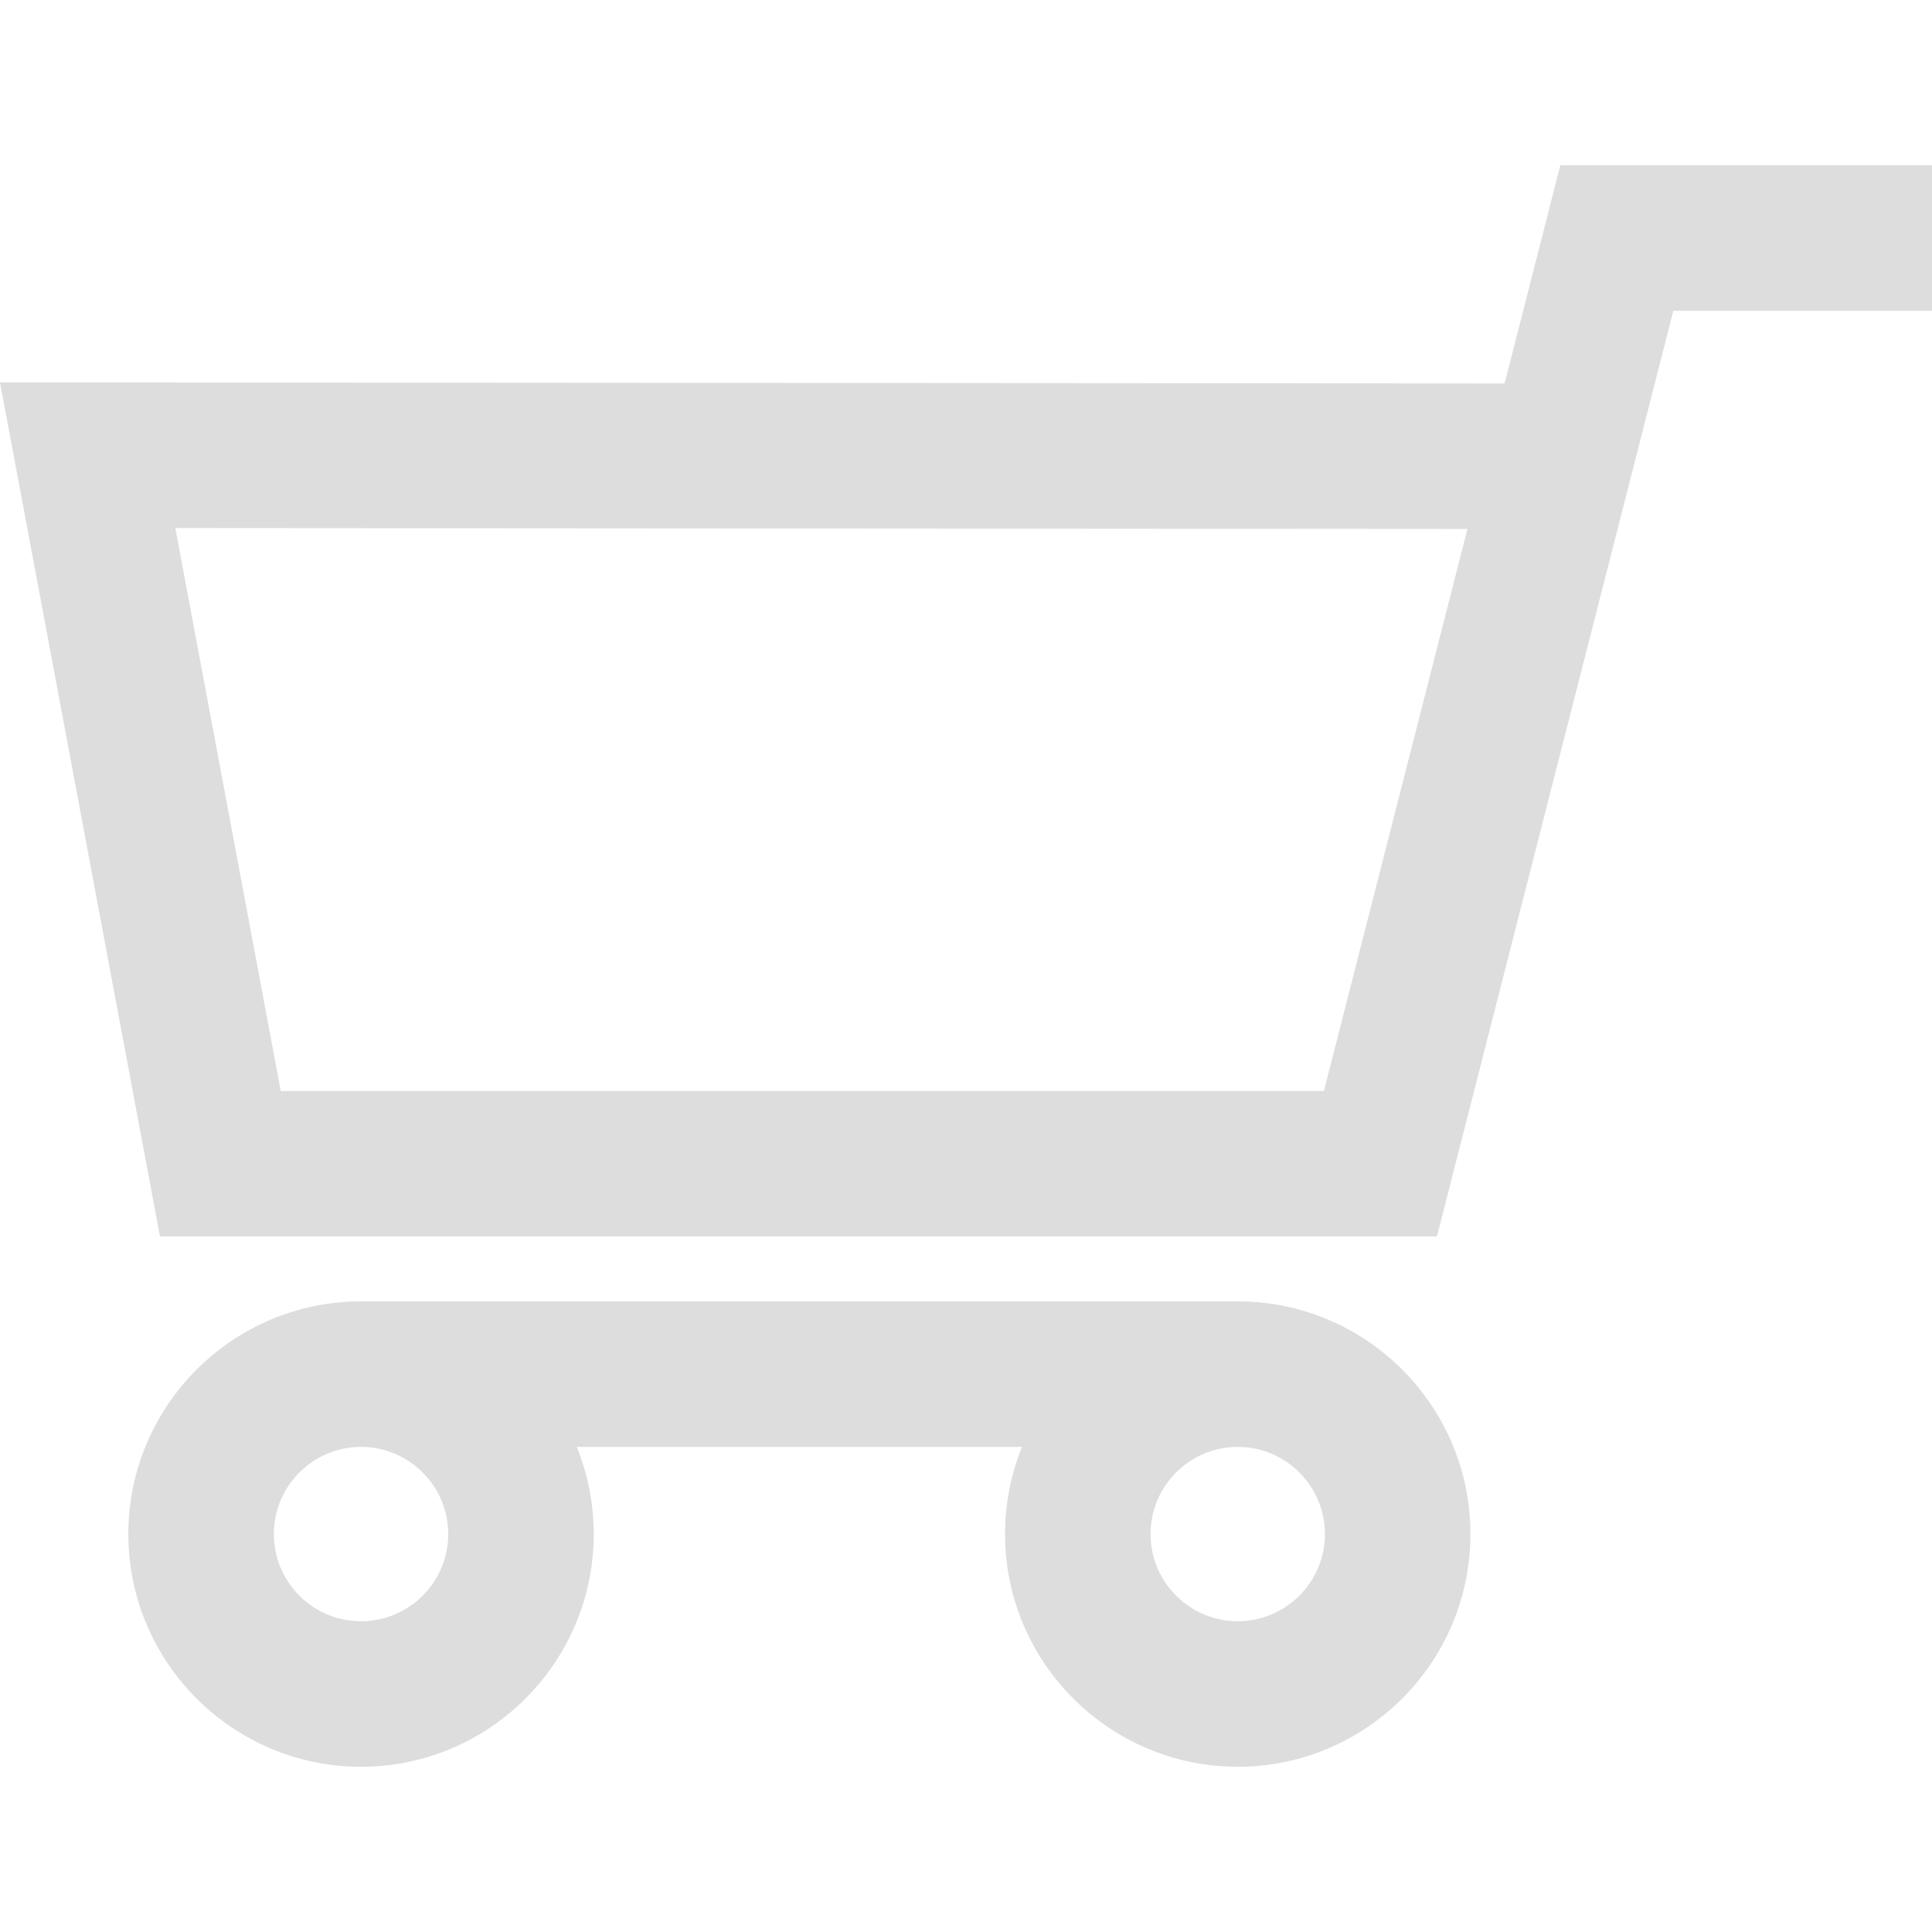
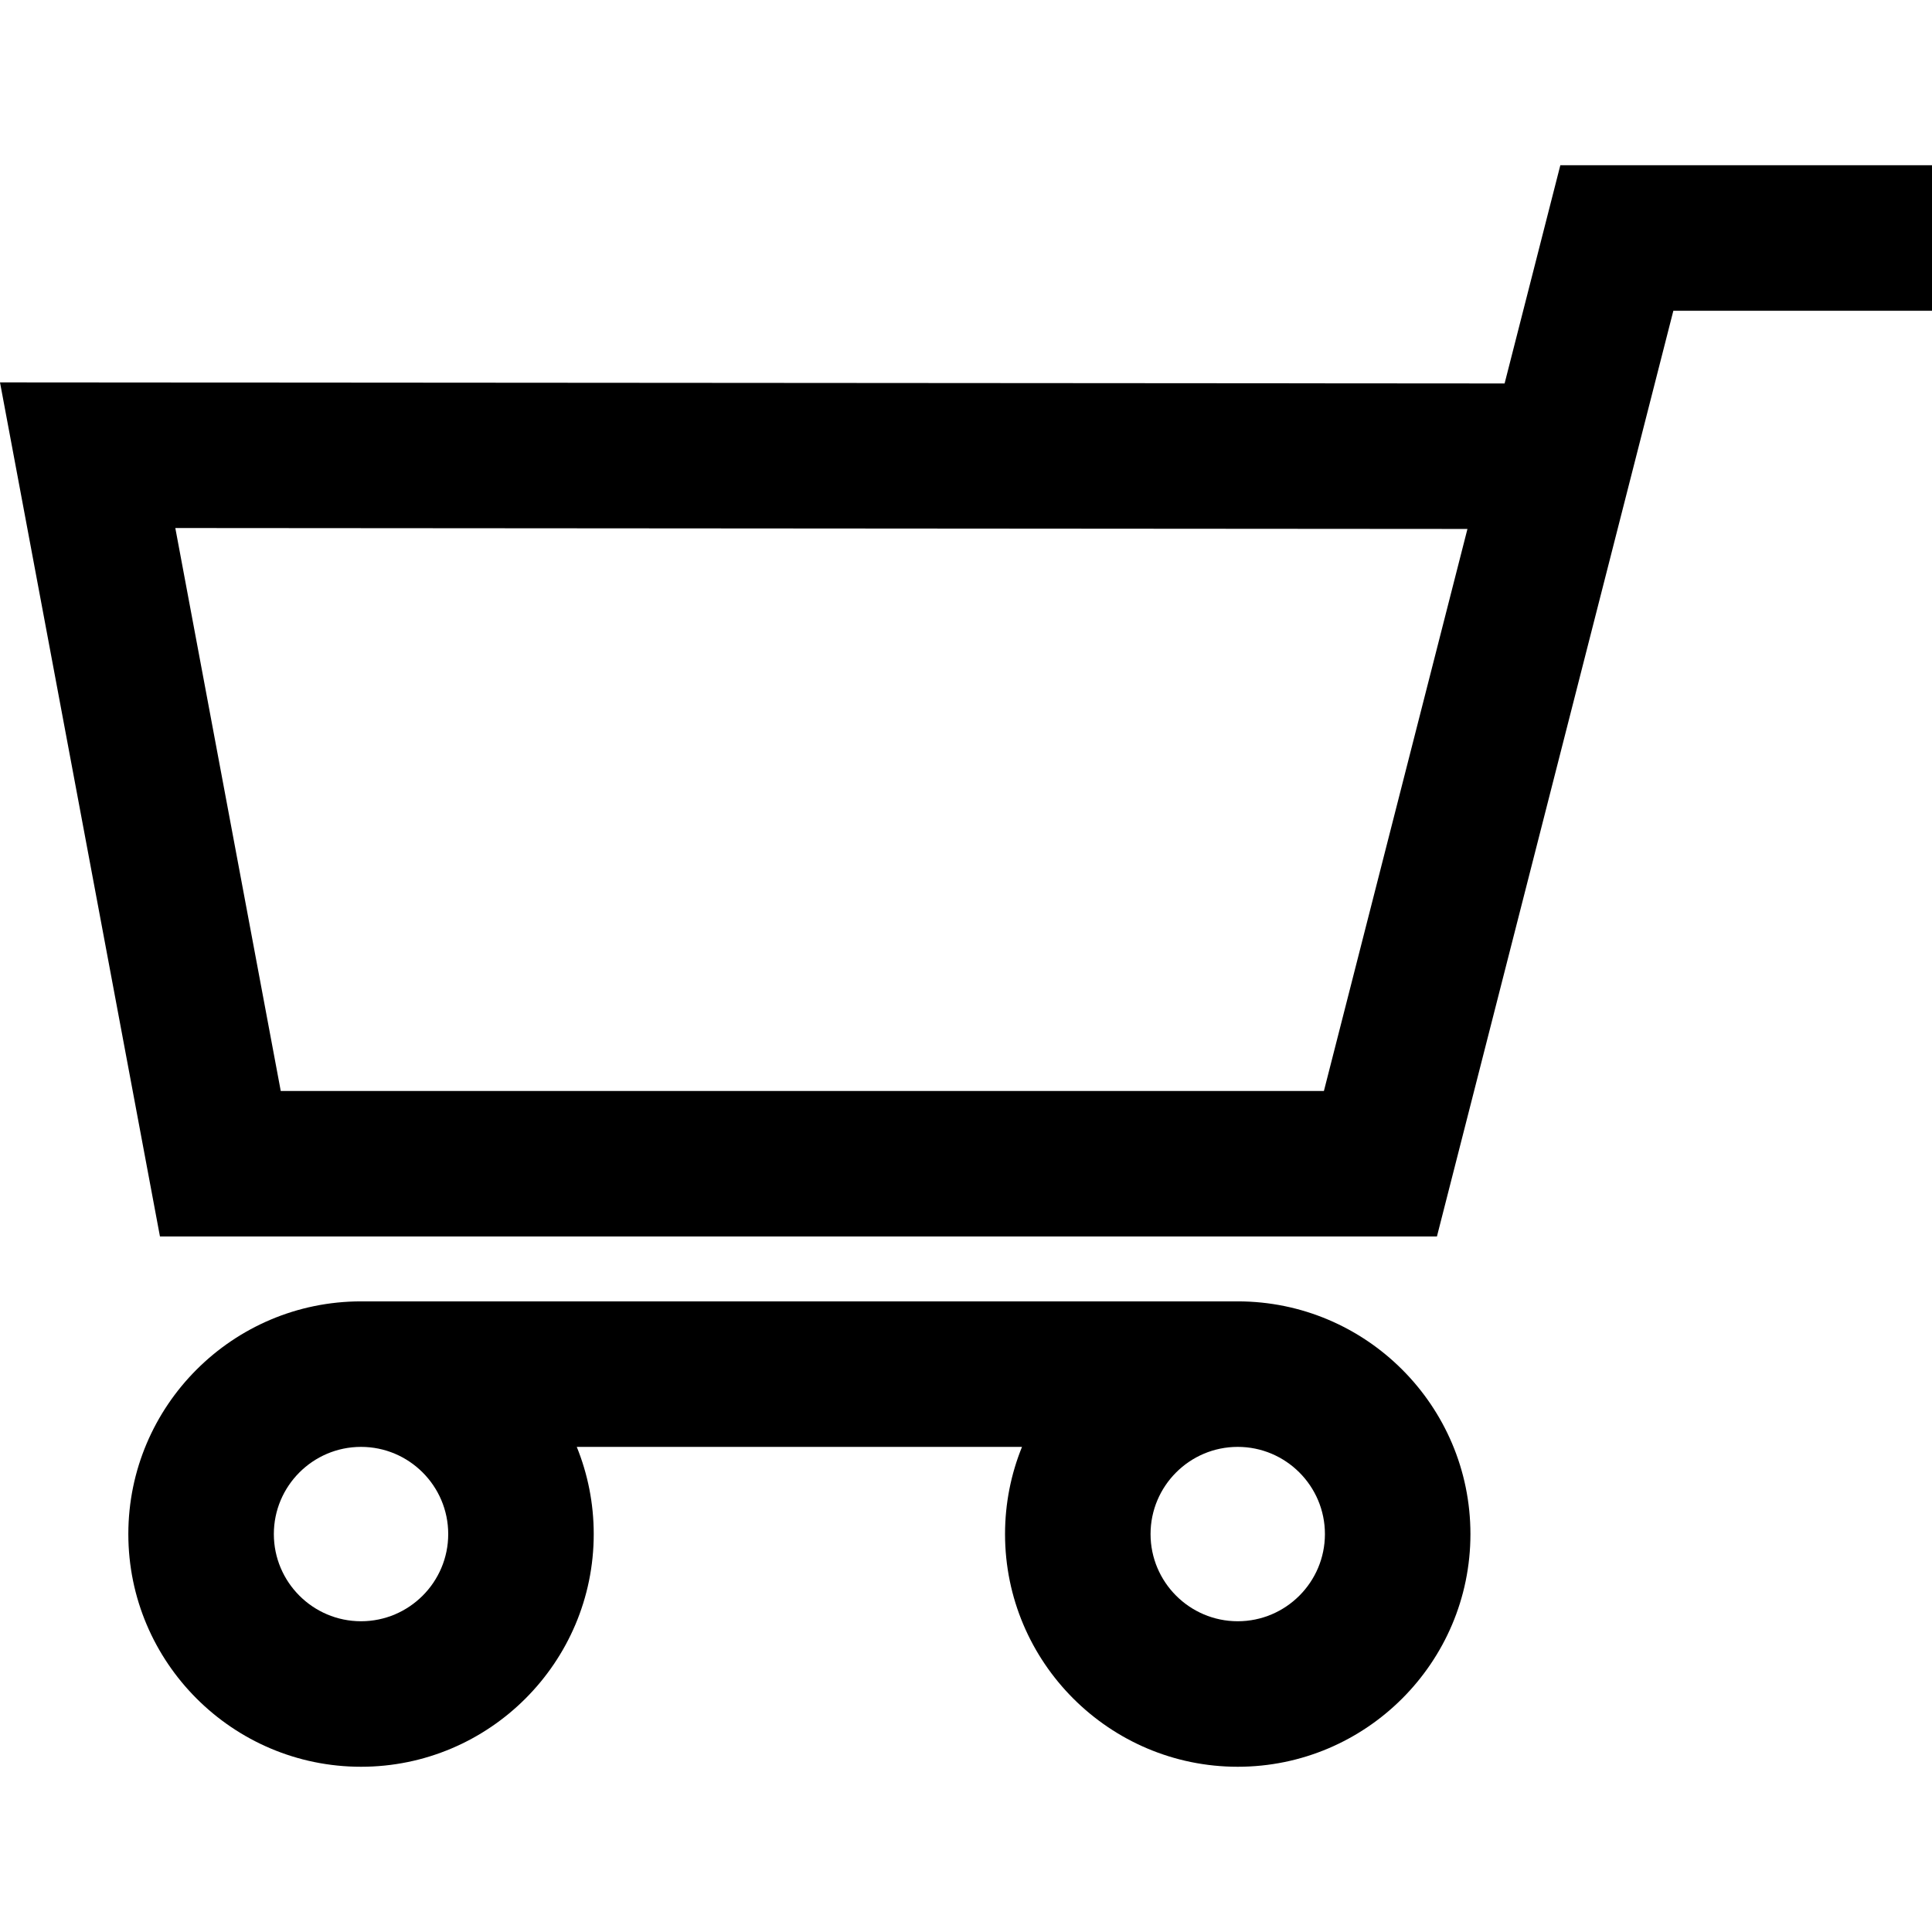
- <svg xmlns="http://www.w3.org/2000/svg" version="1.1" id="Capa_1" x="0px" y="0px" width="902.86px" fill="#ddd" height="902.86px" viewBox="0 0 902.86 902.86" style="enable-background:new 0 0 902.86 902.86;" xml:space="preserve">
+ <svg xmlns="http://www.w3.org/2000/svg" version="1.1" id="Capa_1" x="0px" y="0px" width="902.86px" fill="#000" height="902.86px" viewBox="0 0 902.86 902.86" style="enable-background:new 0 0 902.86 902.86;" xml:space="preserve">
  <g>
    <g>
      <path d="M671.504,577.829l110.485-432.609H902.86v-68H729.174L703.128,179.2L0,178.697l74.753,399.129h596.751V577.829z     M685.766,247.188l-67.077,262.64H131.199L81.928,246.756L685.766,247.188z" />
      <path d="M578.418,825.641c59.961,0,108.743-48.783,108.743-108.744s-48.782-108.742-108.743-108.742H168.717    c-59.961,0-108.744,48.781-108.744,108.742s48.782,108.744,108.744,108.744c59.962,0,108.743-48.783,108.743-108.744    c0-14.4-2.821-28.152-7.927-40.742h208.069c-5.107,12.59-7.928,26.342-7.928,40.742    C469.675,776.858,518.457,825.641,578.418,825.641z M209.46,716.897c0,22.467-18.277,40.744-40.743,40.744    c-22.466,0-40.744-18.277-40.744-40.744c0-22.465,18.277-40.742,40.744-40.742C191.183,676.155,209.46,694.432,209.46,716.897z     M619.162,716.897c0,22.467-18.277,40.744-40.743,40.744s-40.743-18.277-40.743-40.744c0-22.465,18.277-40.742,40.743-40.742    S619.162,694.432,619.162,716.897z" />
    </g>
  </g>
  <g>
</g>
  <g>
</g>
  <g>
</g>
  <g>
</g>
  <g>
</g>
  <g>
</g>
  <g>
</g>
  <g>
</g>
  <g>
</g>
  <g>
</g>
  <g>
</g>
  <g>
</g>
  <g>
</g>
  <g>
</g>
  <g>
</g>
</svg>
